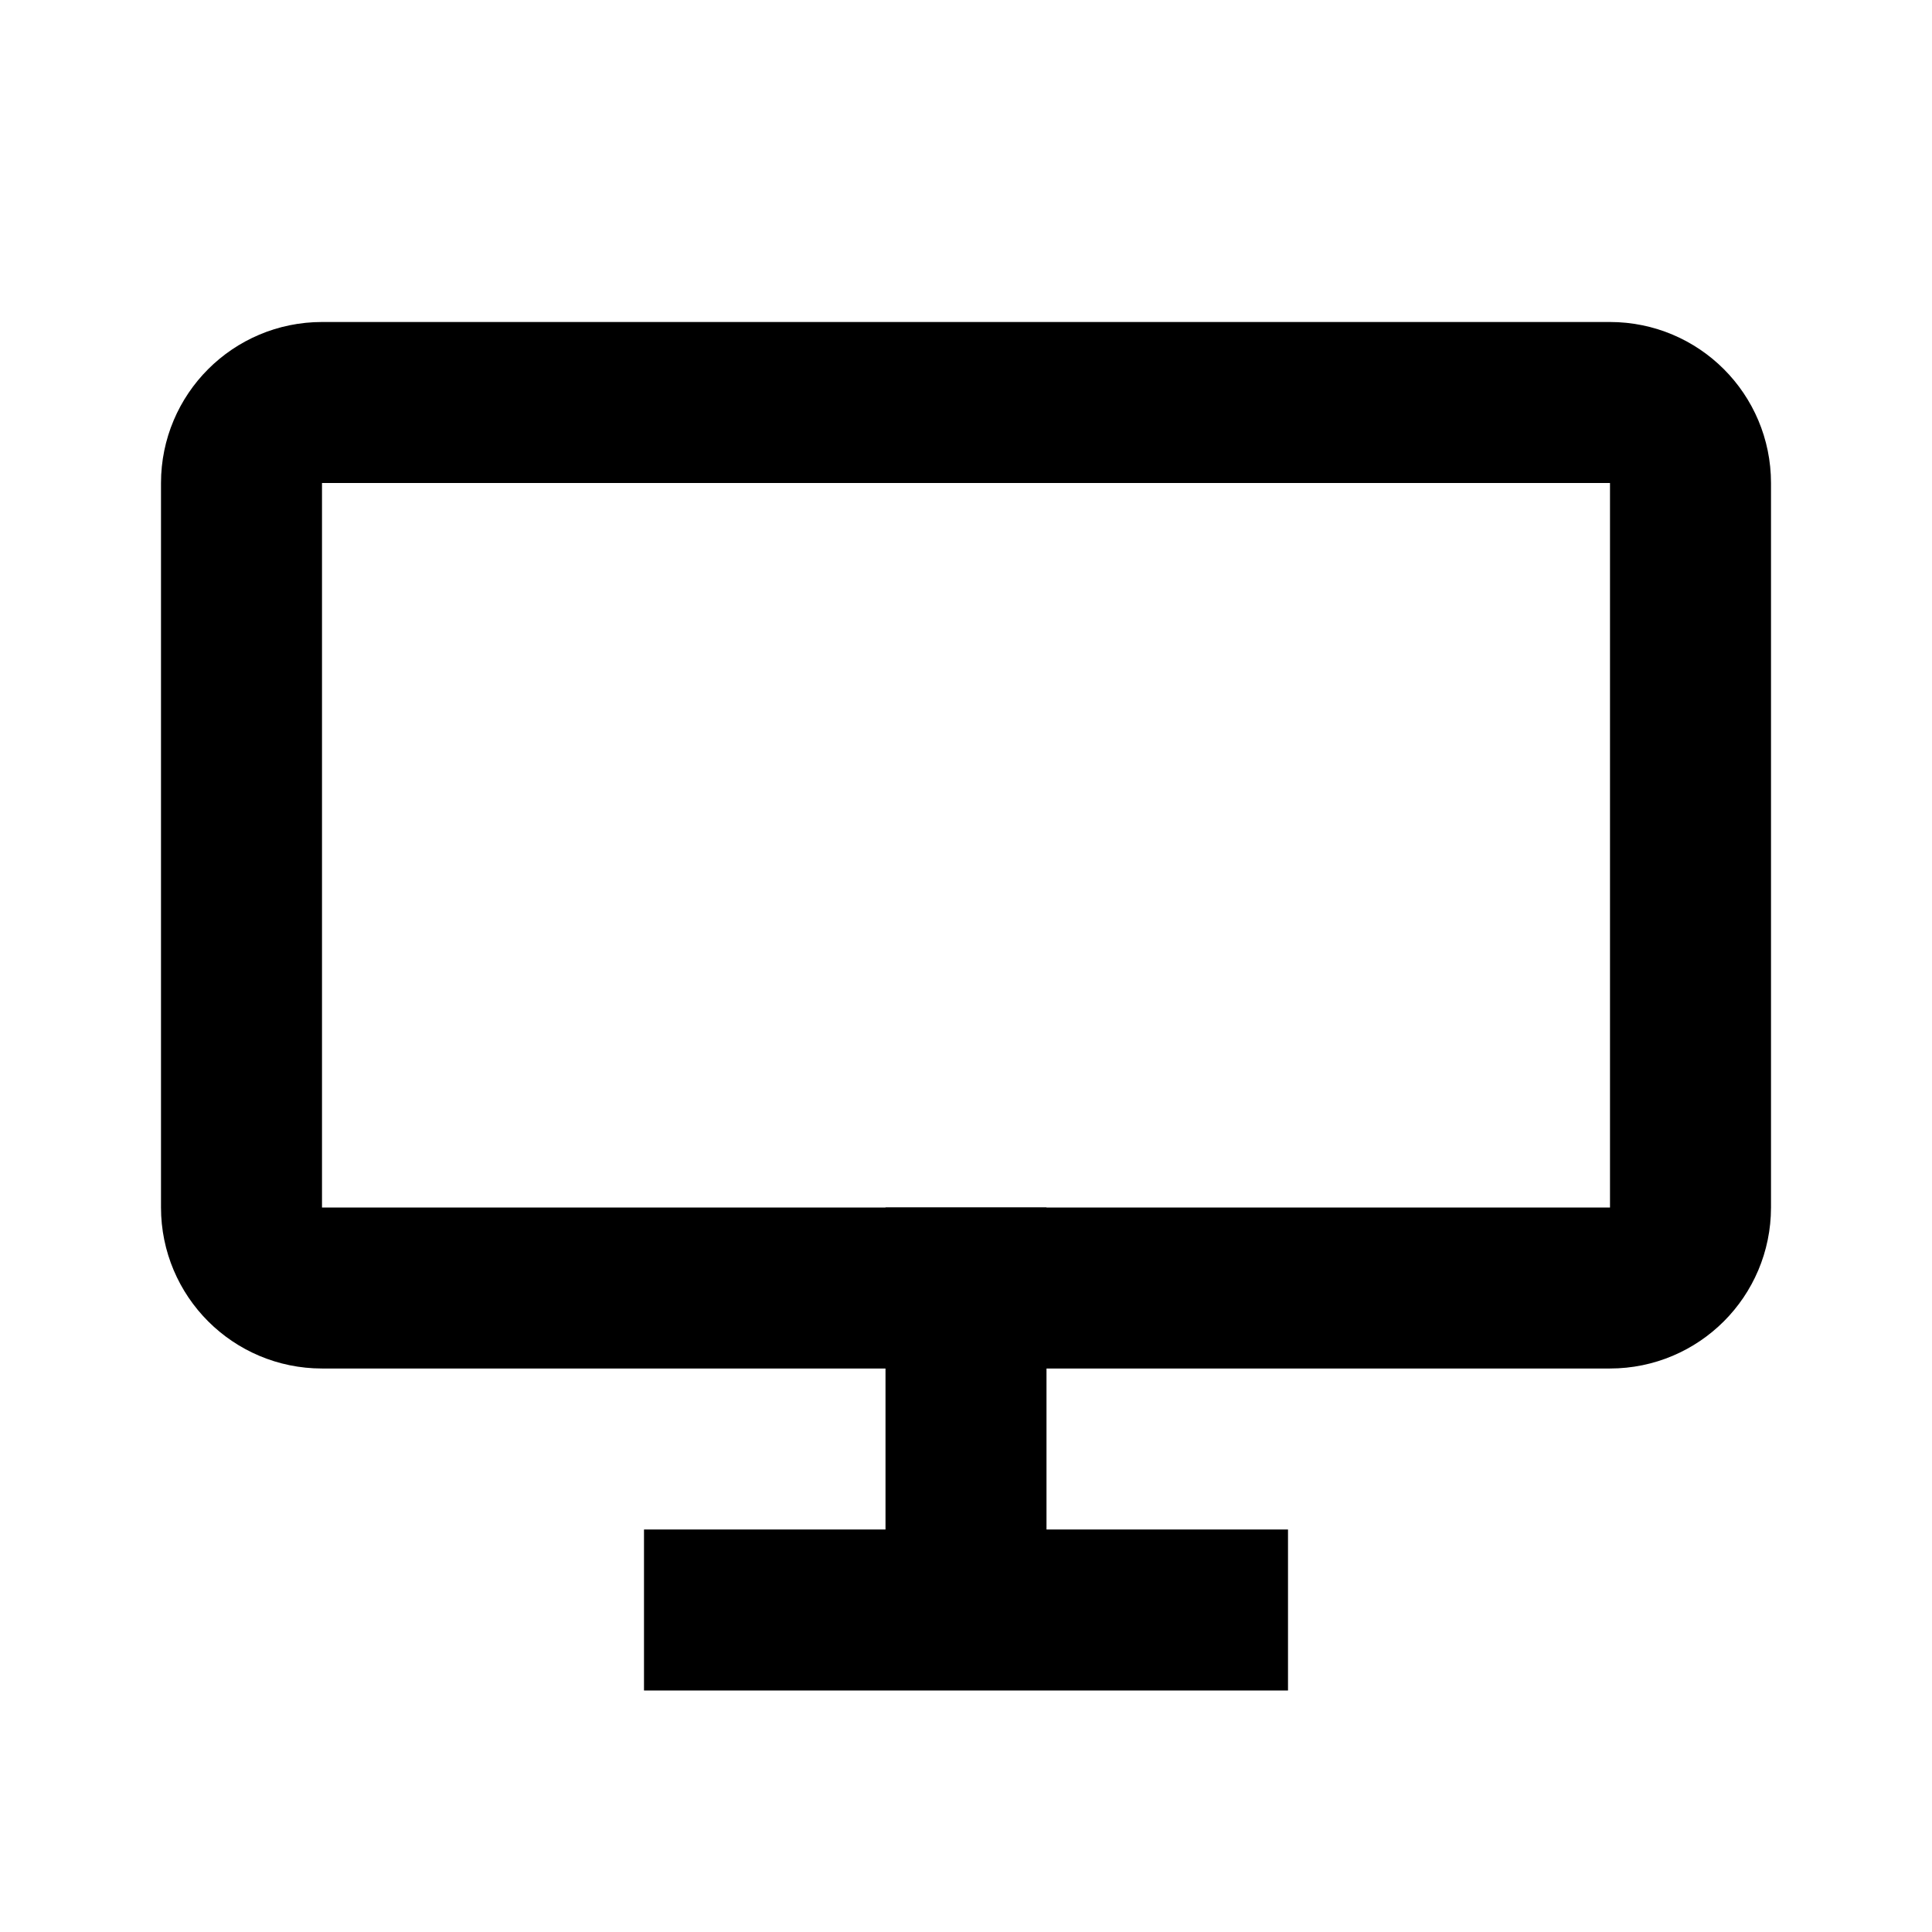
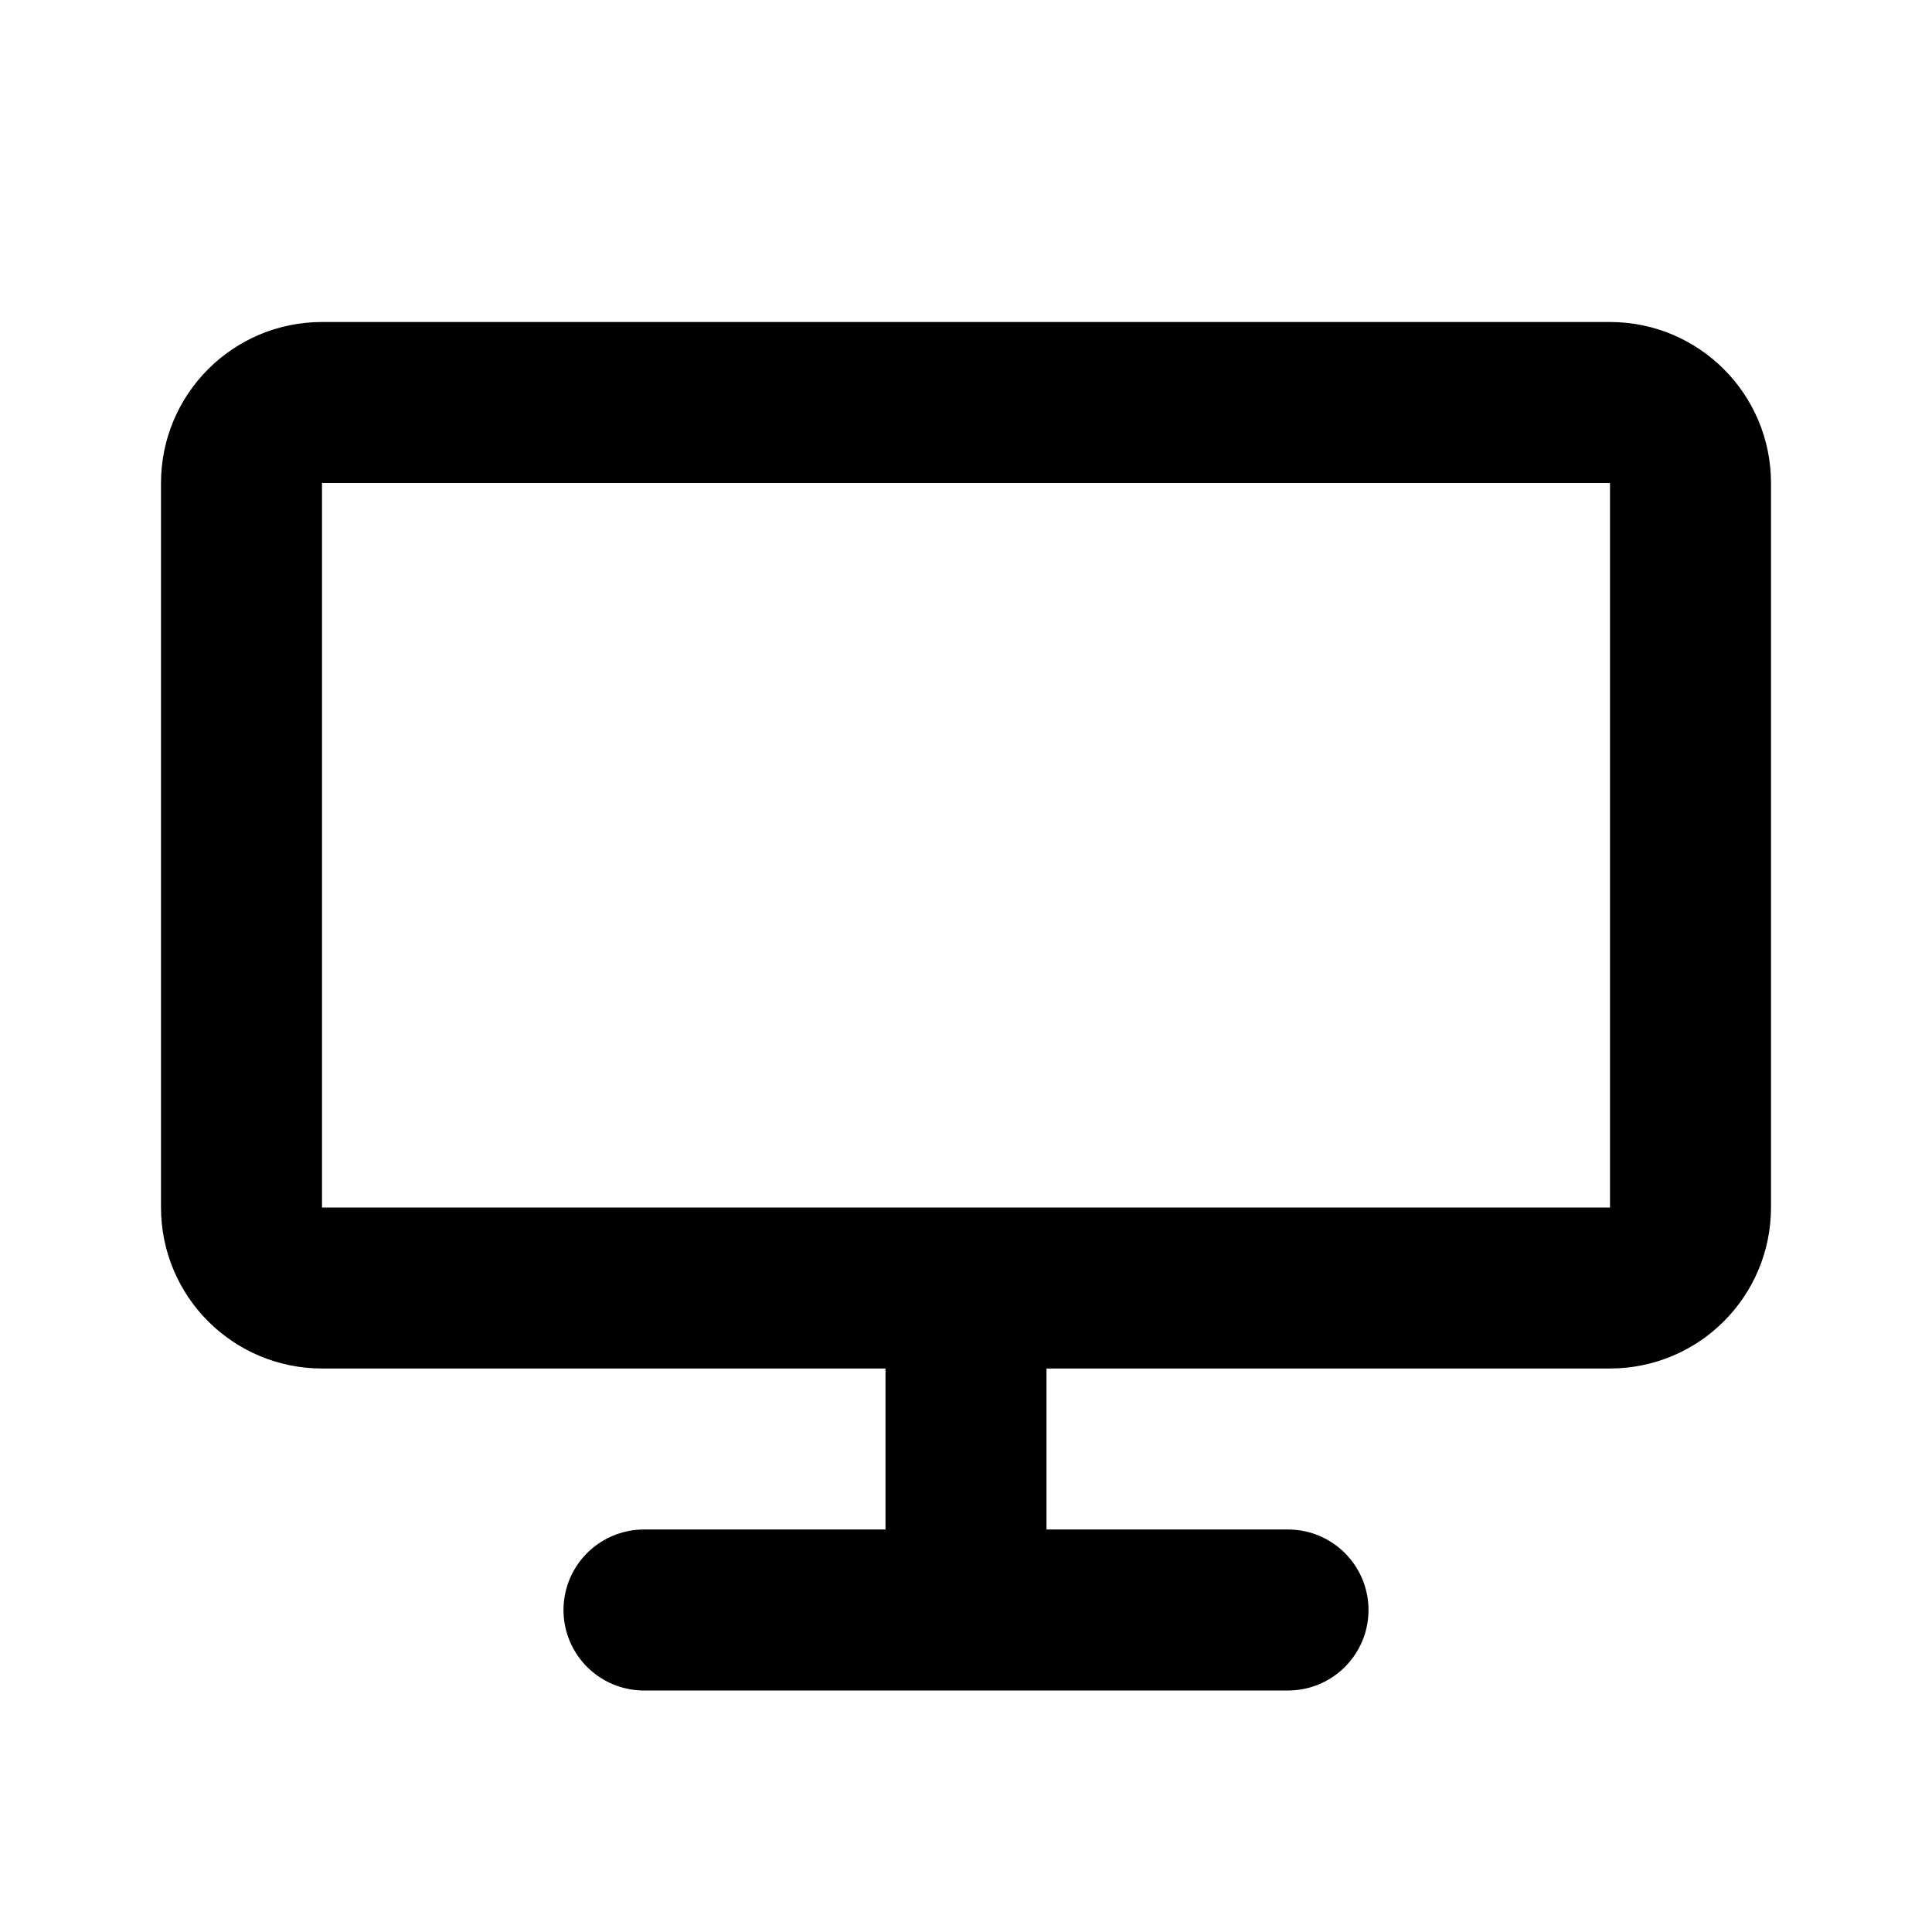
- <svg xmlns="http://www.w3.org/2000/svg" height="1em" fill="none" stroke="currentColor" viewBox="0 0 24 24">
-   <g stroke="currentColor" stroke-width="2">
-     <path d="M20 5H4a1 1 0 00-1 1v9a1 1 0 001 1h16a1 1 0 001-1V6a1 1 0 00-1-1z" />
-     <path d="M8 20h8" />
-     <path d="M12 20v-5" />
-   </g>
+ <svg xmlns="http://www.w3.org/2000/svg" width="24" height="24" fill="none" viewBox="0 0 24 24">
+   <path stroke="currentColor" stroke-linecap="round" stroke-linejoin="round" stroke-width="2" d="M8 20h8m-4 0v-4M4 5h16a1 1 0 011 1v9a1 1 0 01-1 1H4a1 1 0 01-1-1V6a1 1 0 011-1z" />
</svg>
